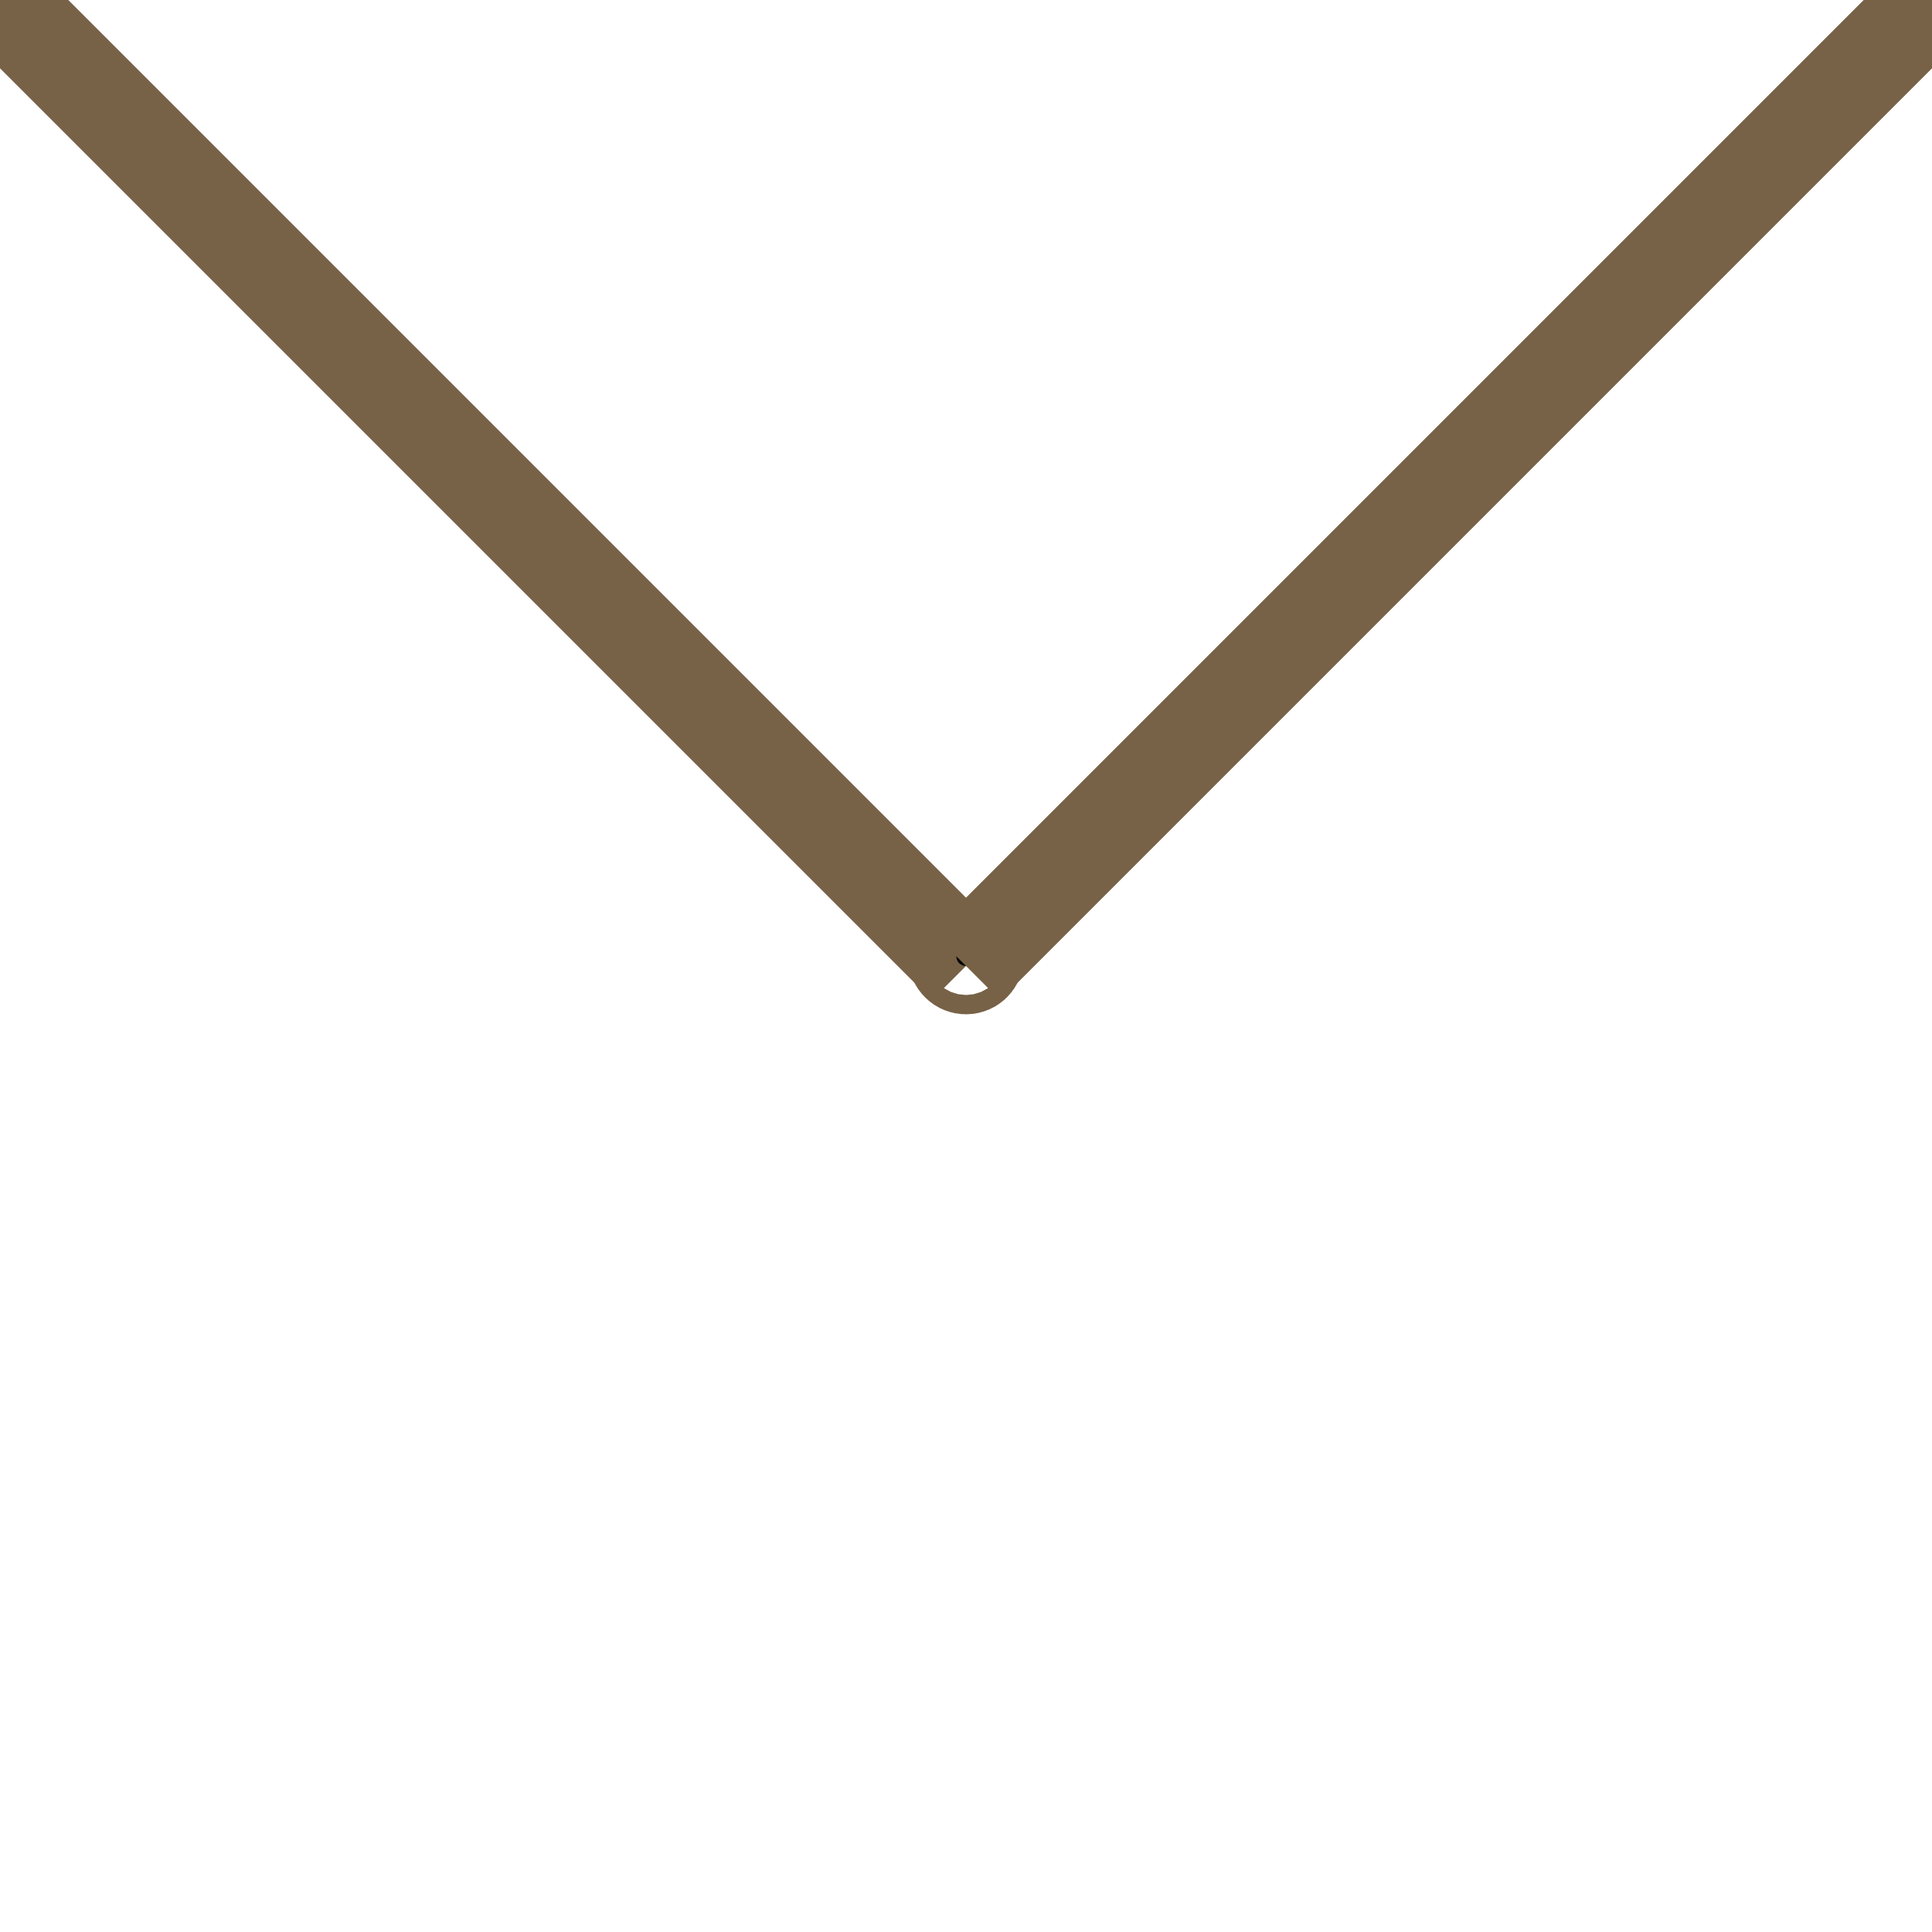
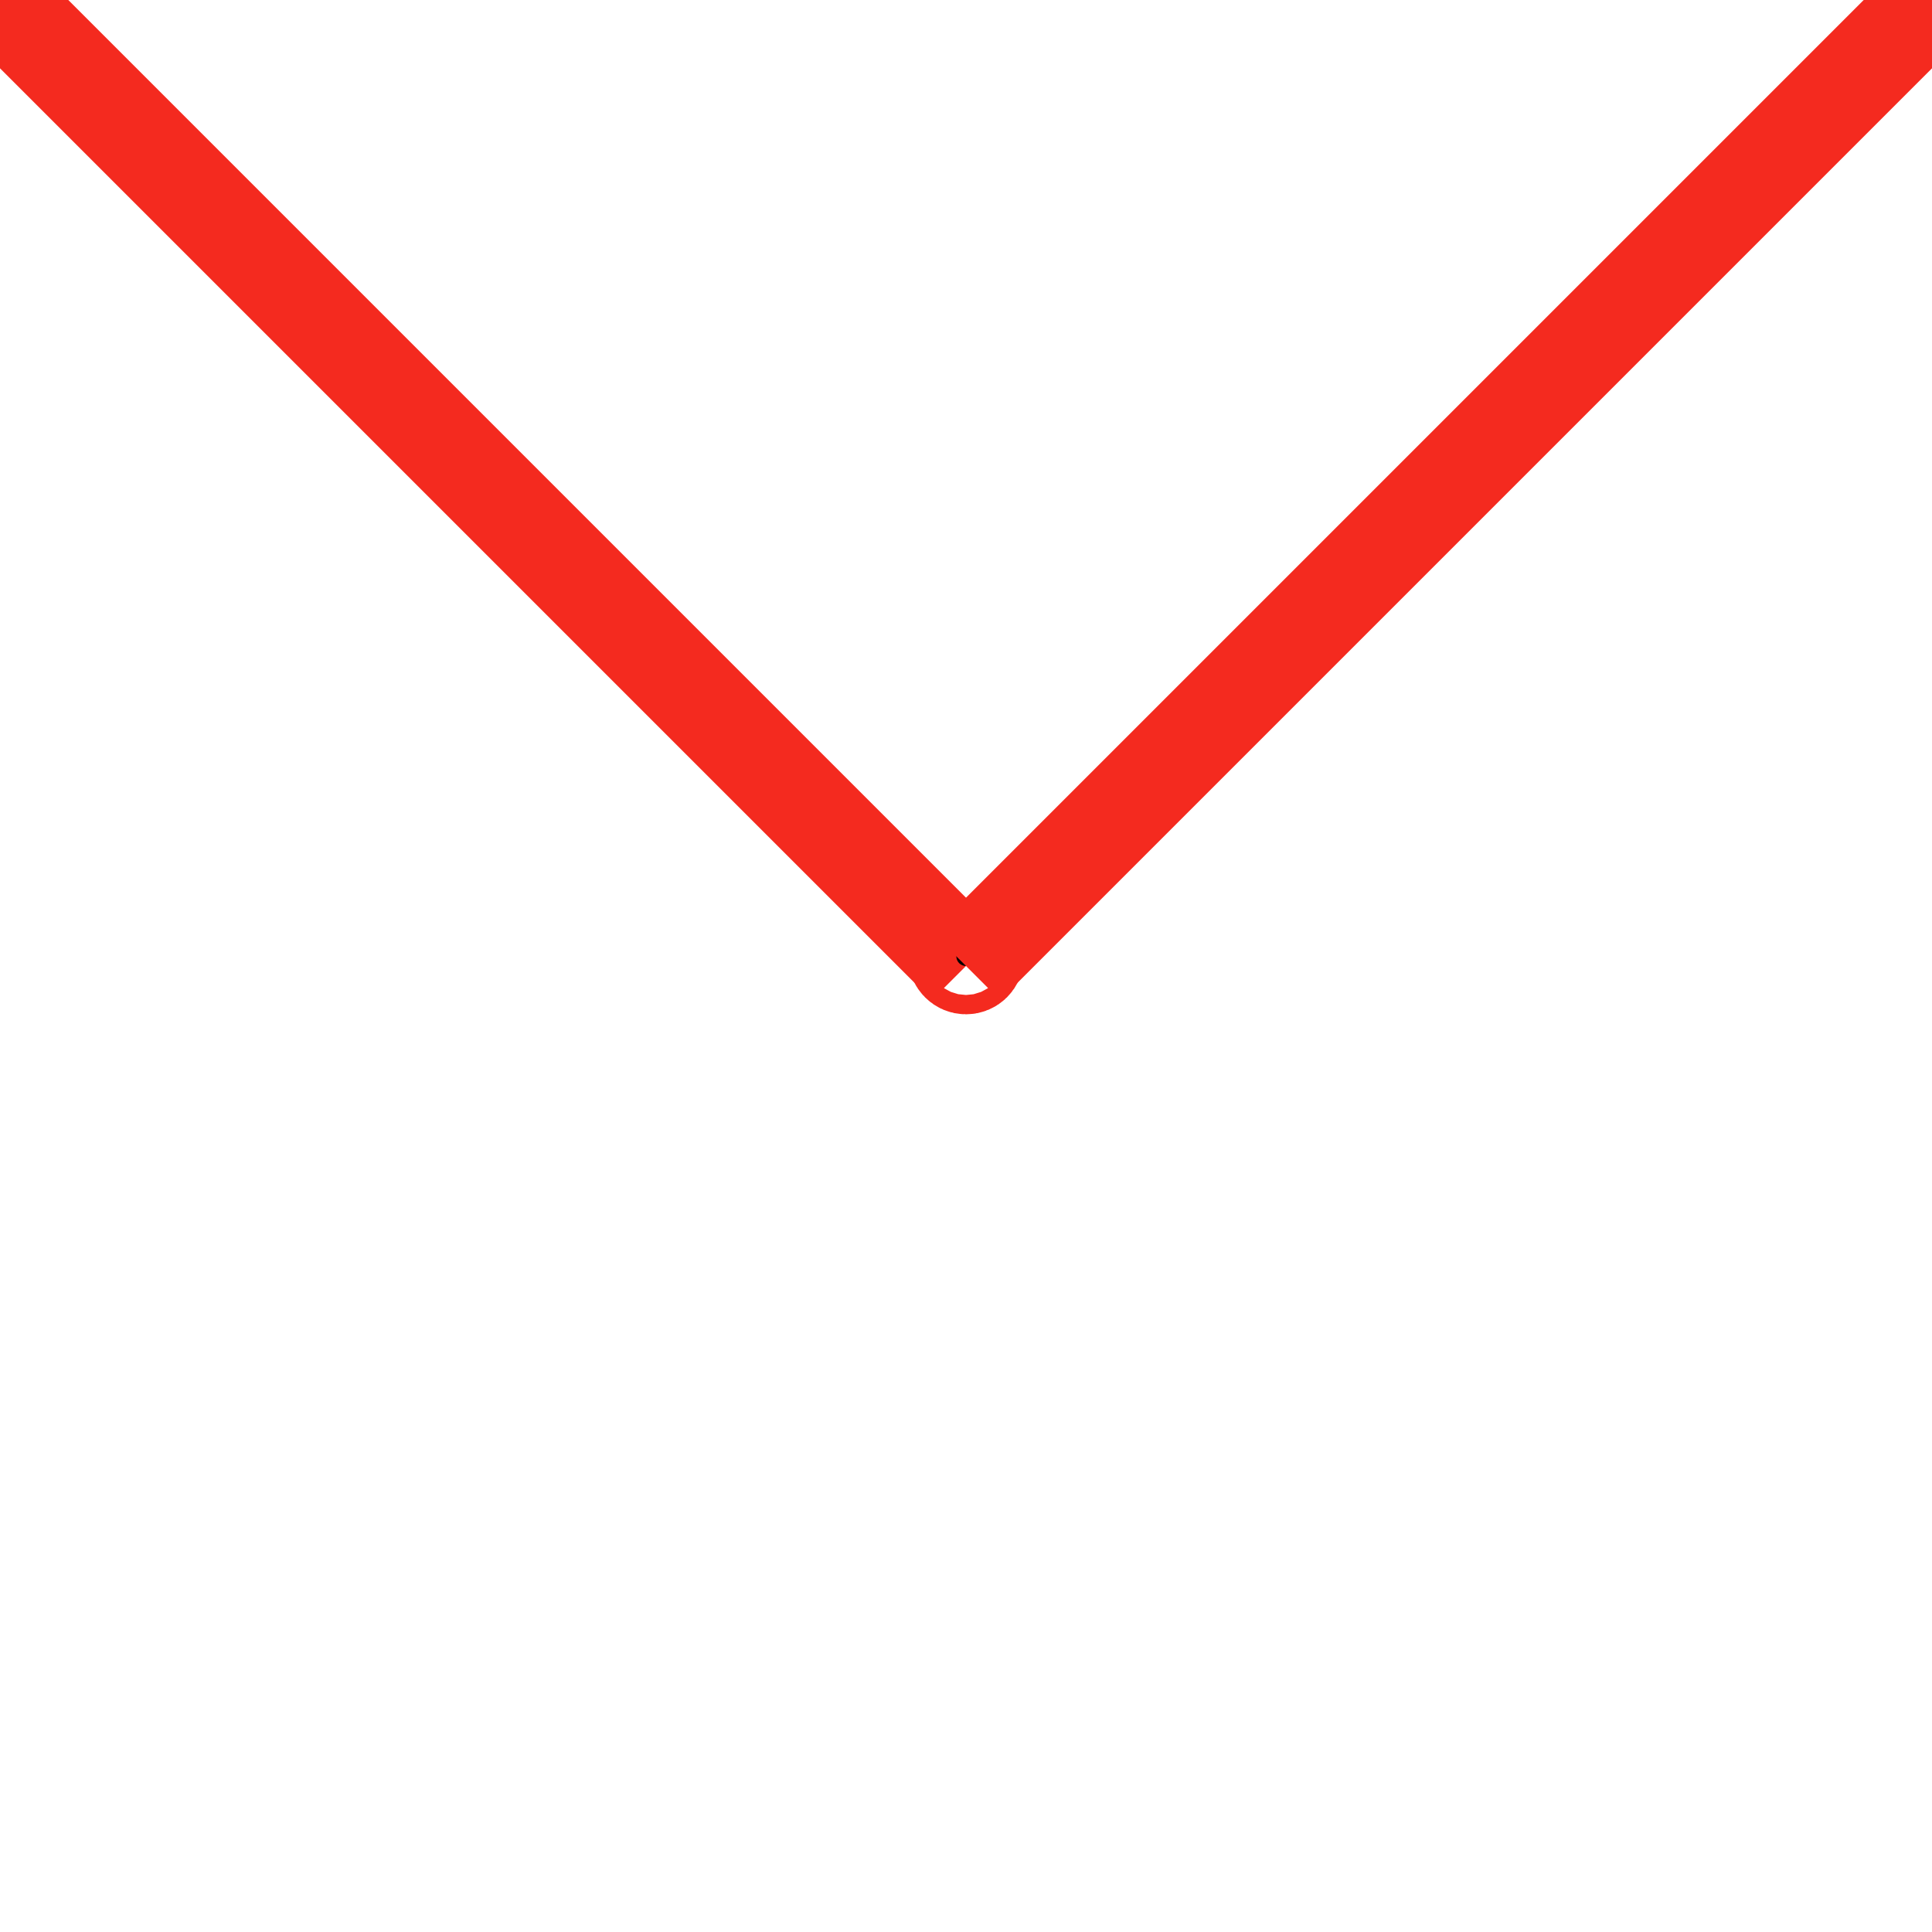
<svg xmlns="http://www.w3.org/2000/svg" viewBox="0 0 20 20" xml:space="preserve" width="20" height="20">
  <defs>
-     <pattern id="arrow" patternUnits="userSpaceOnUse" width="20" height="20" style="stroke: #776247;">
+     <pattern id="arrow" patternUnits="userSpaceOnUse" width="20" height="20" style="stroke: #f42a1f;">
      <line x1="0" y1="0" x2="10" y2="10" />
      <circle cx="10" cy="9.9" r="0.1" />
      <line x1="10" y1="10" x2="20" y2="0" />
    </pattern>
  </defs>
  <rect x="0" y="0" width="100%" height="100%" fill="url(#arrow)" />
</svg>
